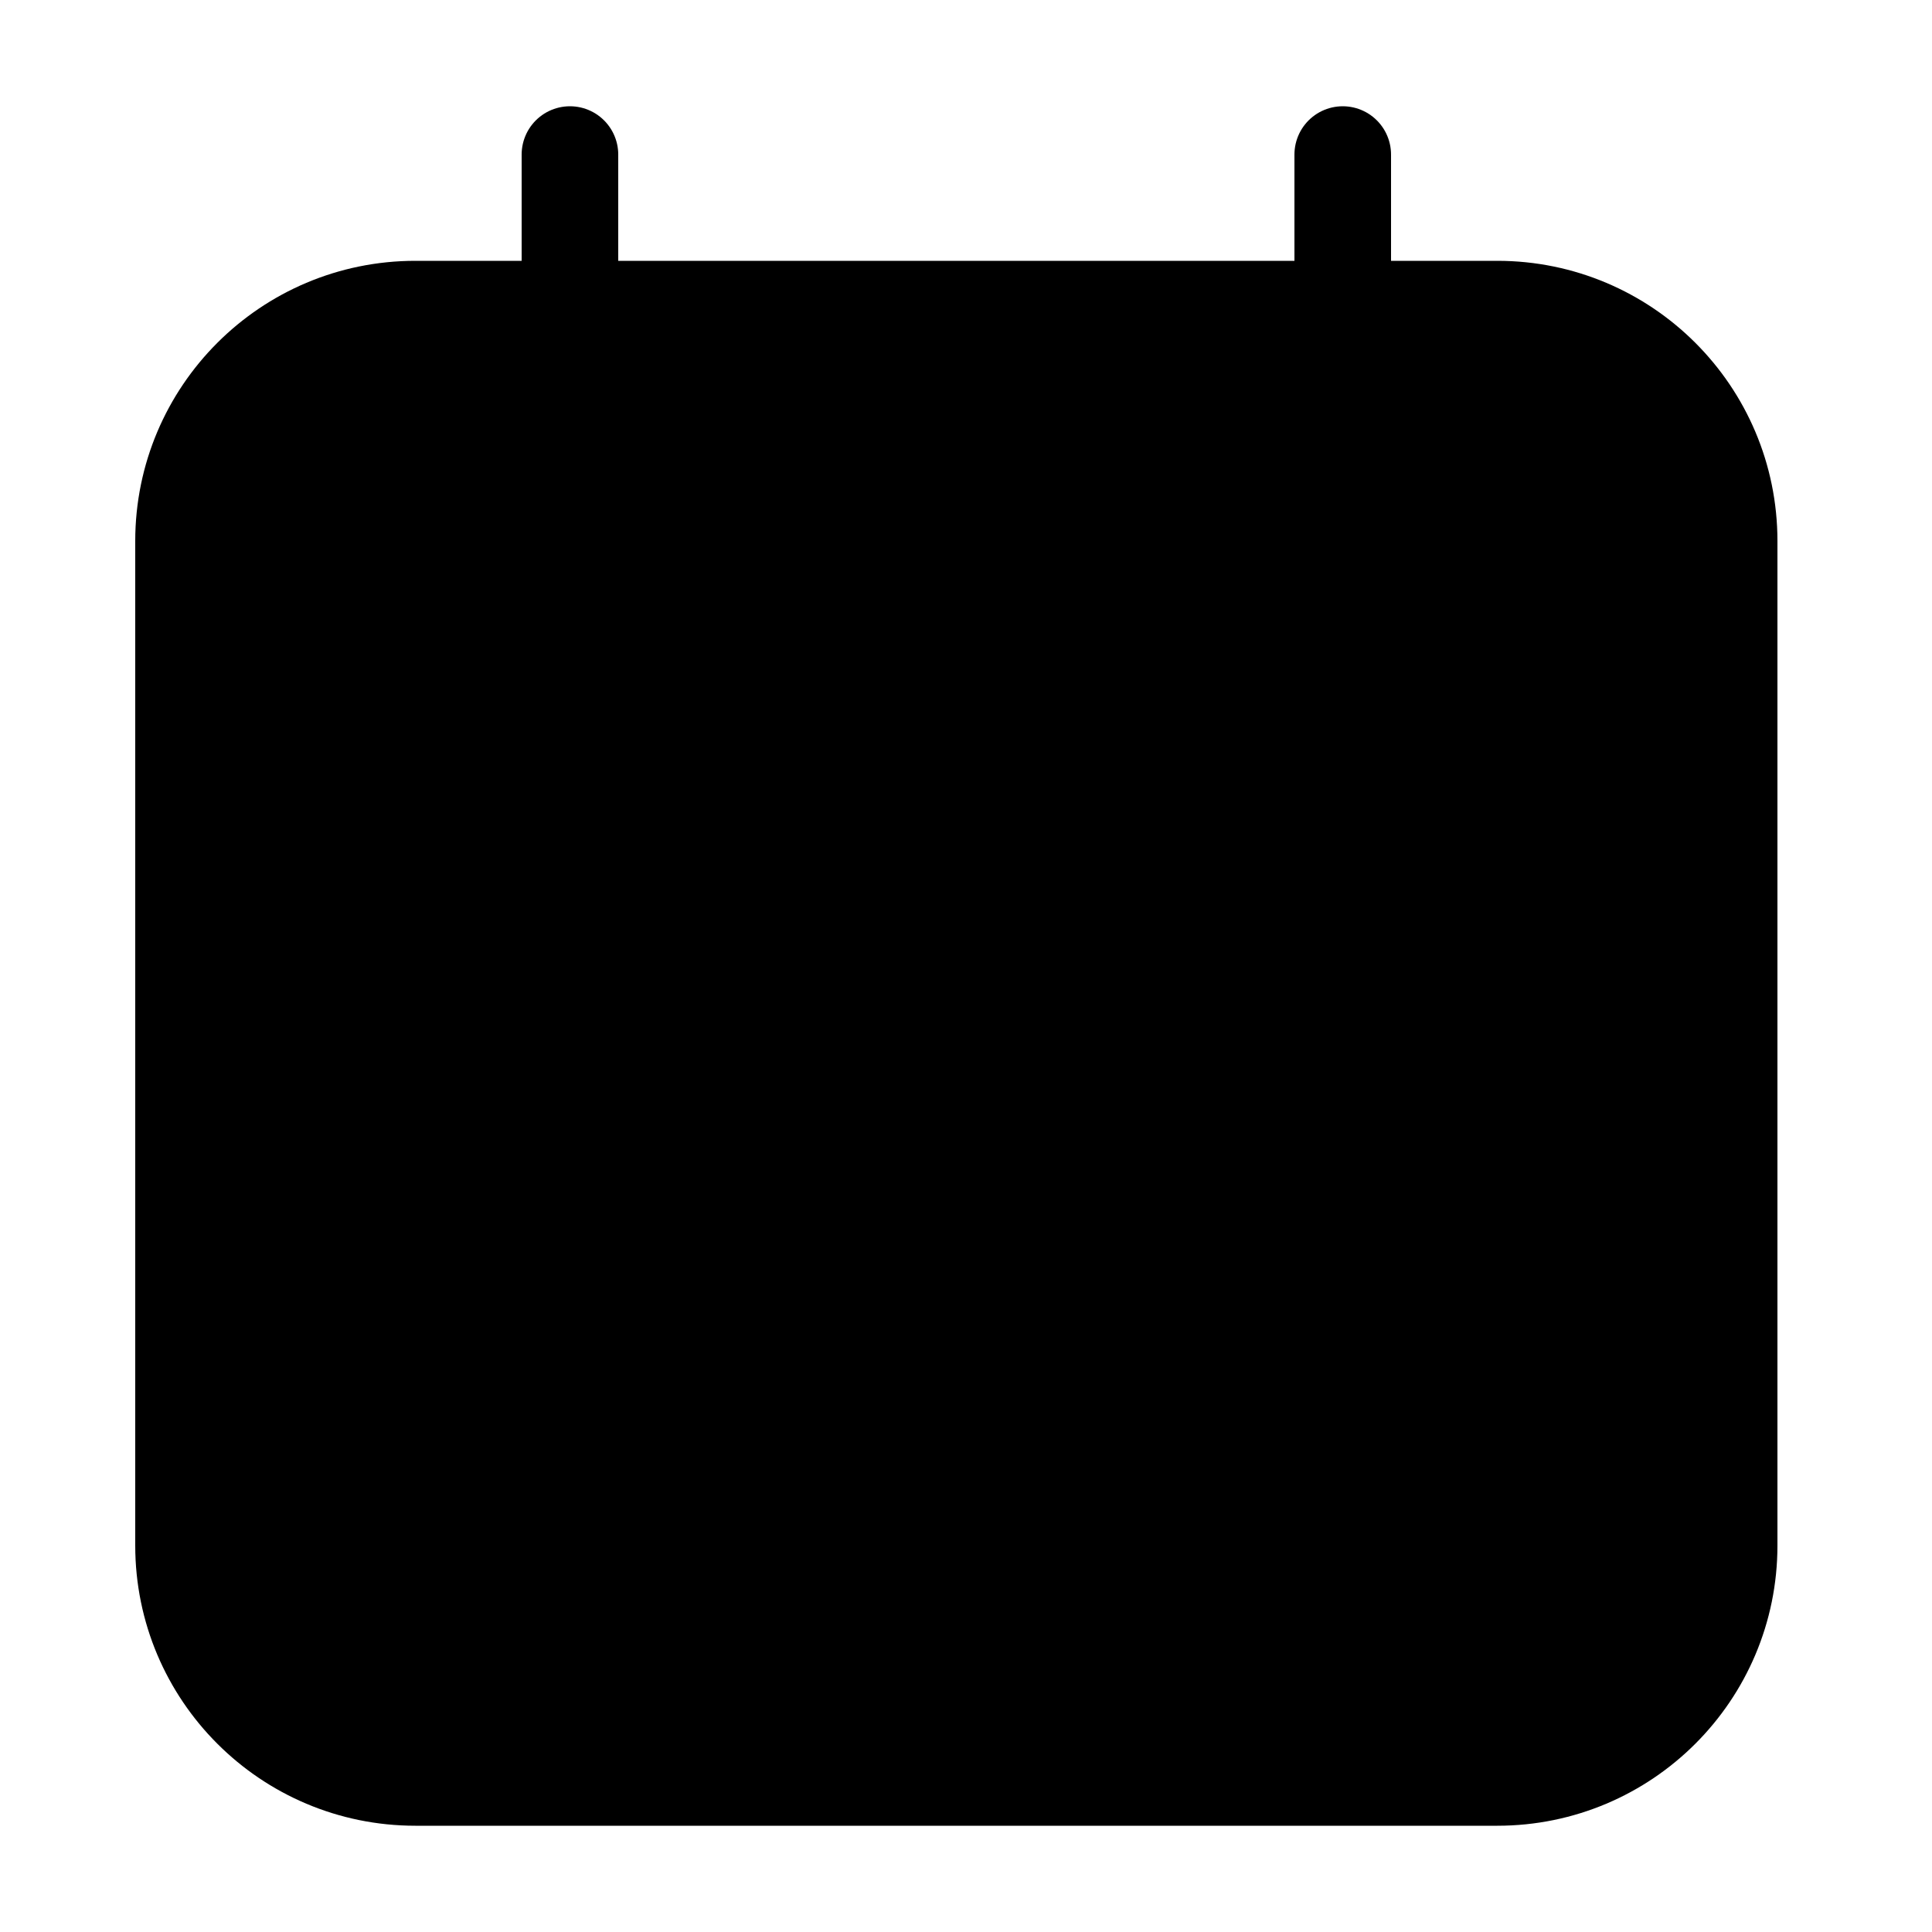
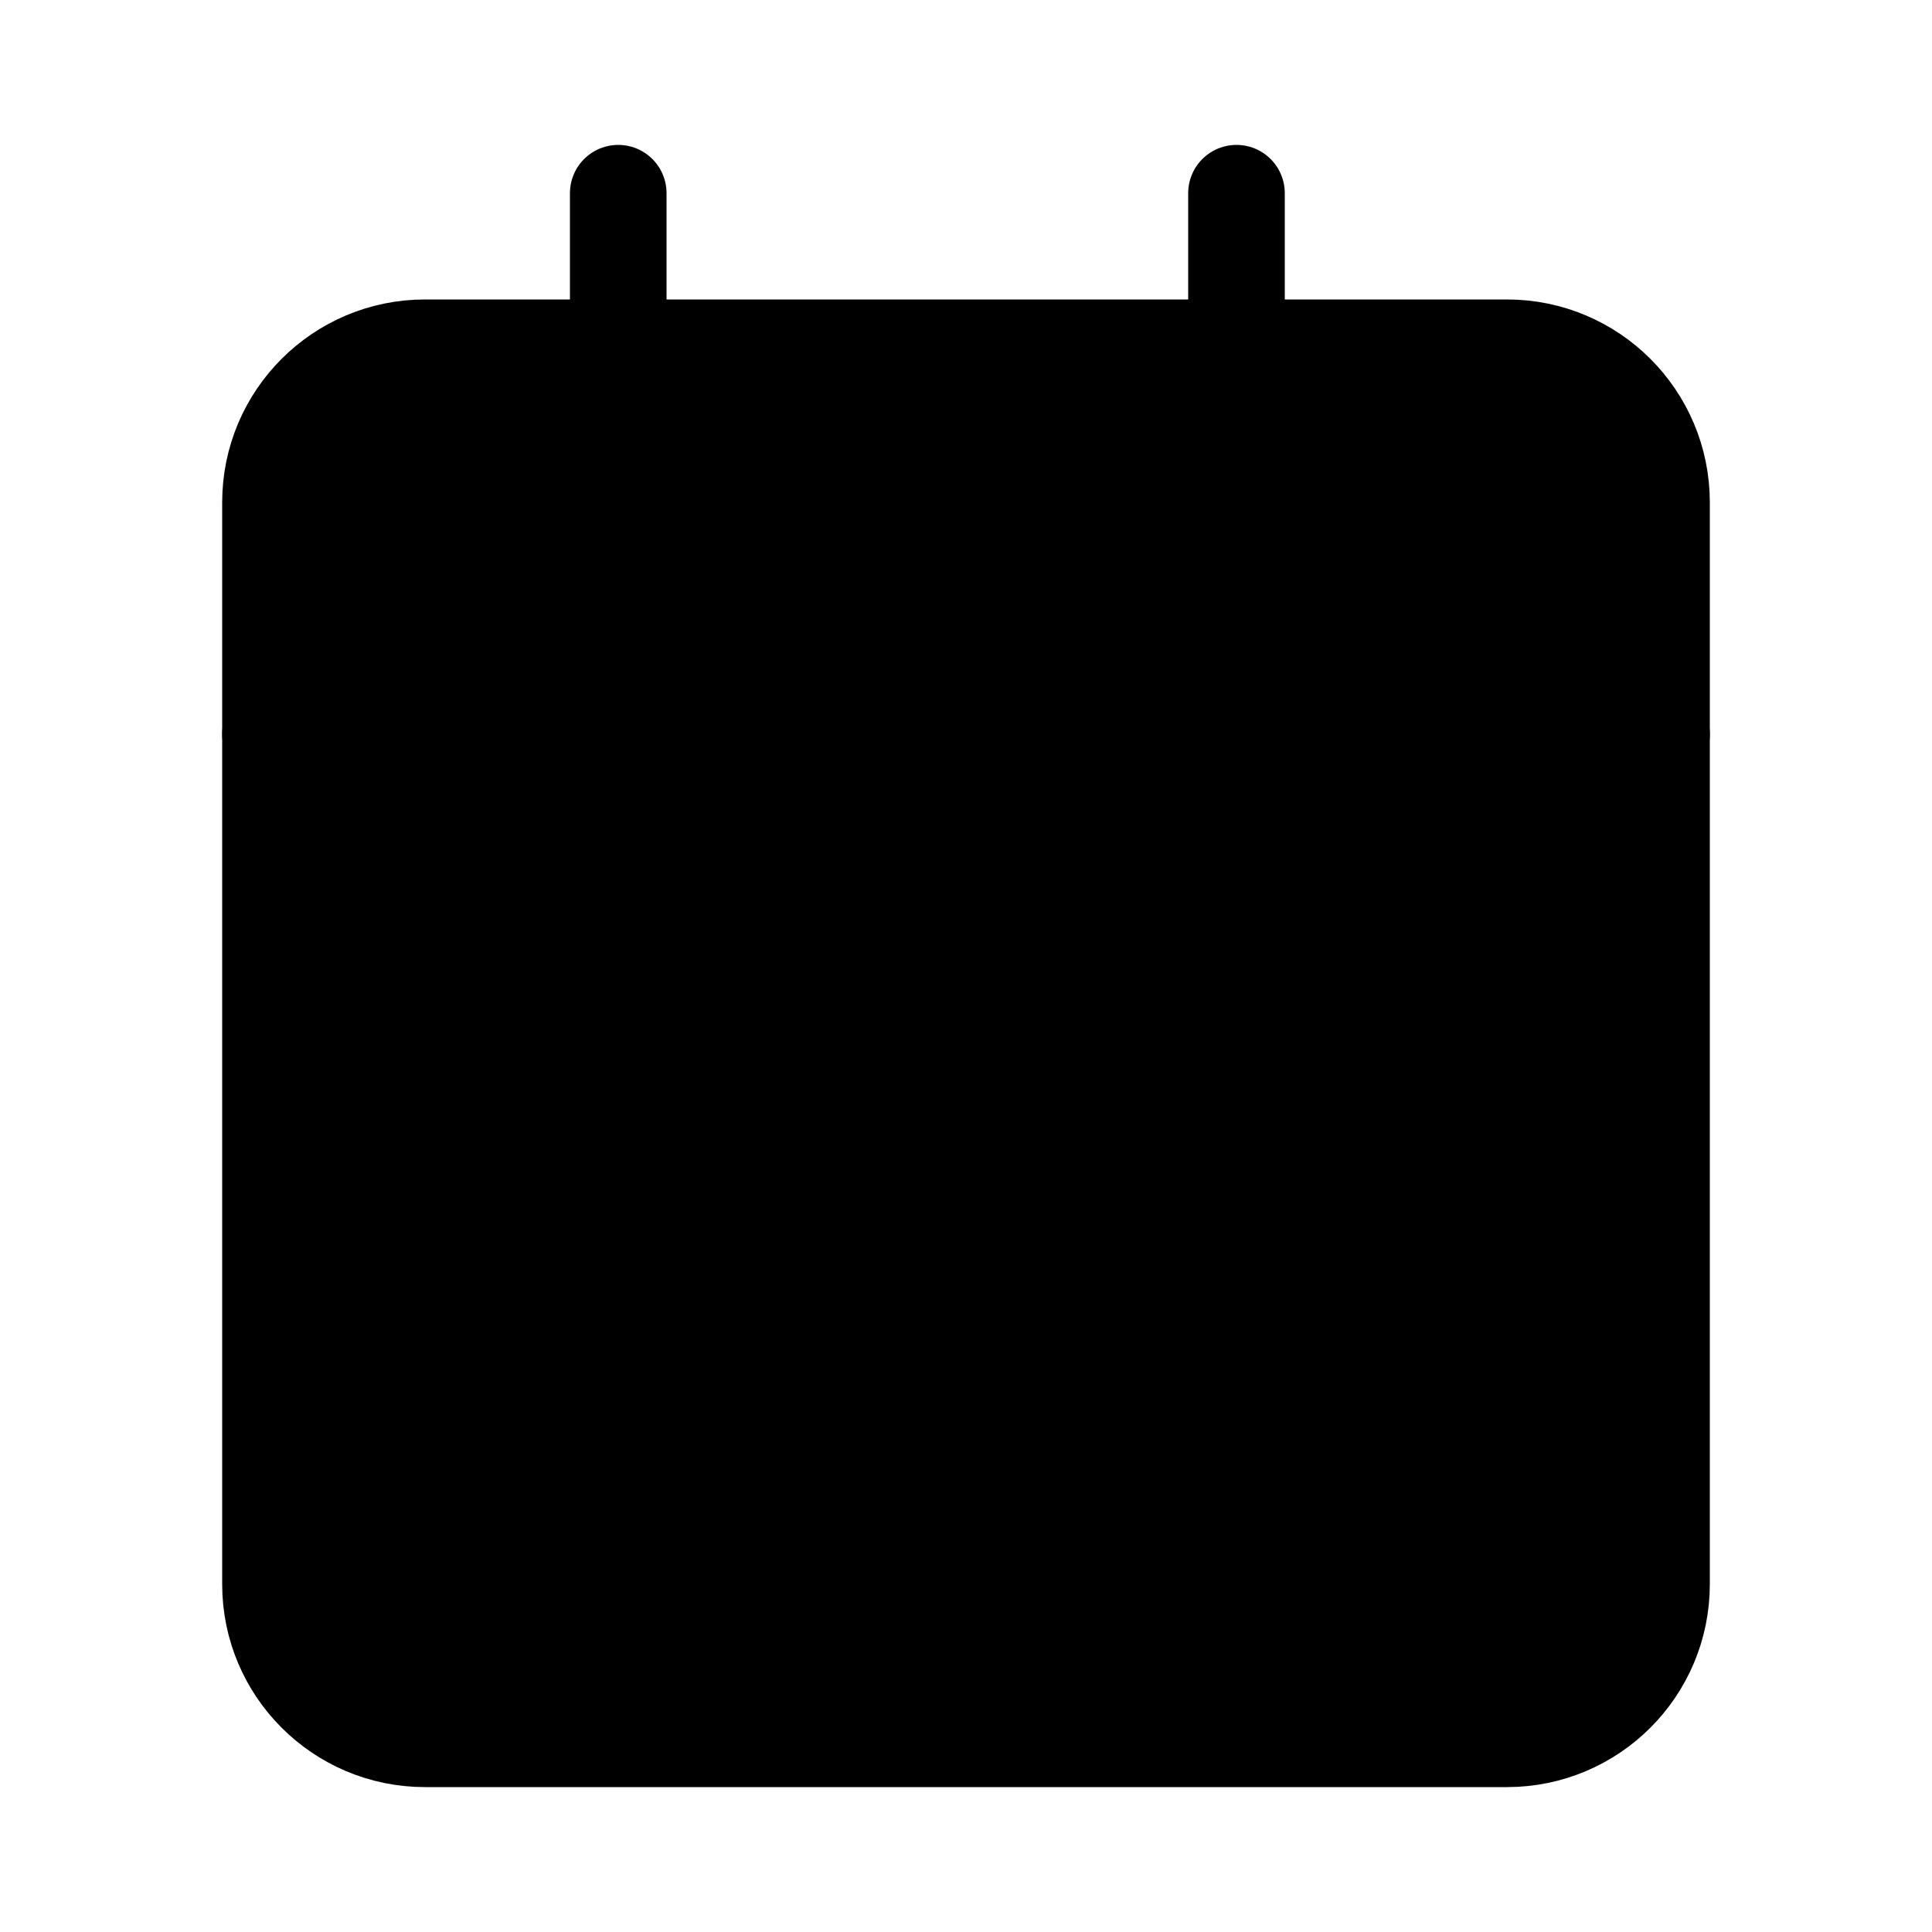
<svg xmlns="http://www.w3.org/2000/svg" width="24" height="24" viewBox="0 0 25 24">
-   <rect x="2.375" y="3.5" width="20" height="19" rx="3" stroke="currentColor" stroke-width="1.25" />
-   <path d="M2.375 8.5L22.375 8.5" stroke="currentColor" stroke-width="1.25" />
-   <path d="M17.375 1.5V5" stroke="currentColor" stroke-width="1.25" stroke-linecap="round" />
-   <path d="M7.375 1.5V5" stroke="currentColor" stroke-width="1.25" stroke-linecap="round" />
-   <path d="M8.875 14.408L10.858 16.973C11.259 17.492 12.043 17.491 12.442 16.971L15.875 12.5" stroke="currentColor" stroke-width="1.25" stroke-linecap="round" stroke-linejoin="round" />
+   <path d="M8 2V5" stroke="currentColor" stroke-width="1.25" stroke-linecap="round" stroke-linejoin="round" />
+   <path d="M16 2V5" stroke="currentColor" stroke-width="1.25" stroke-linecap="round" stroke-linejoin="round" />
+   <path d="M3.5 9H21.5" stroke="currentColor" stroke-width="1.25" stroke-linecap="round" stroke-linejoin="round" />
+   <rect x="3.5" y="4" width="18" height="18" rx="2" stroke="currentColor" stroke-width="1.25" stroke-linejoin="round" />
</svg>
